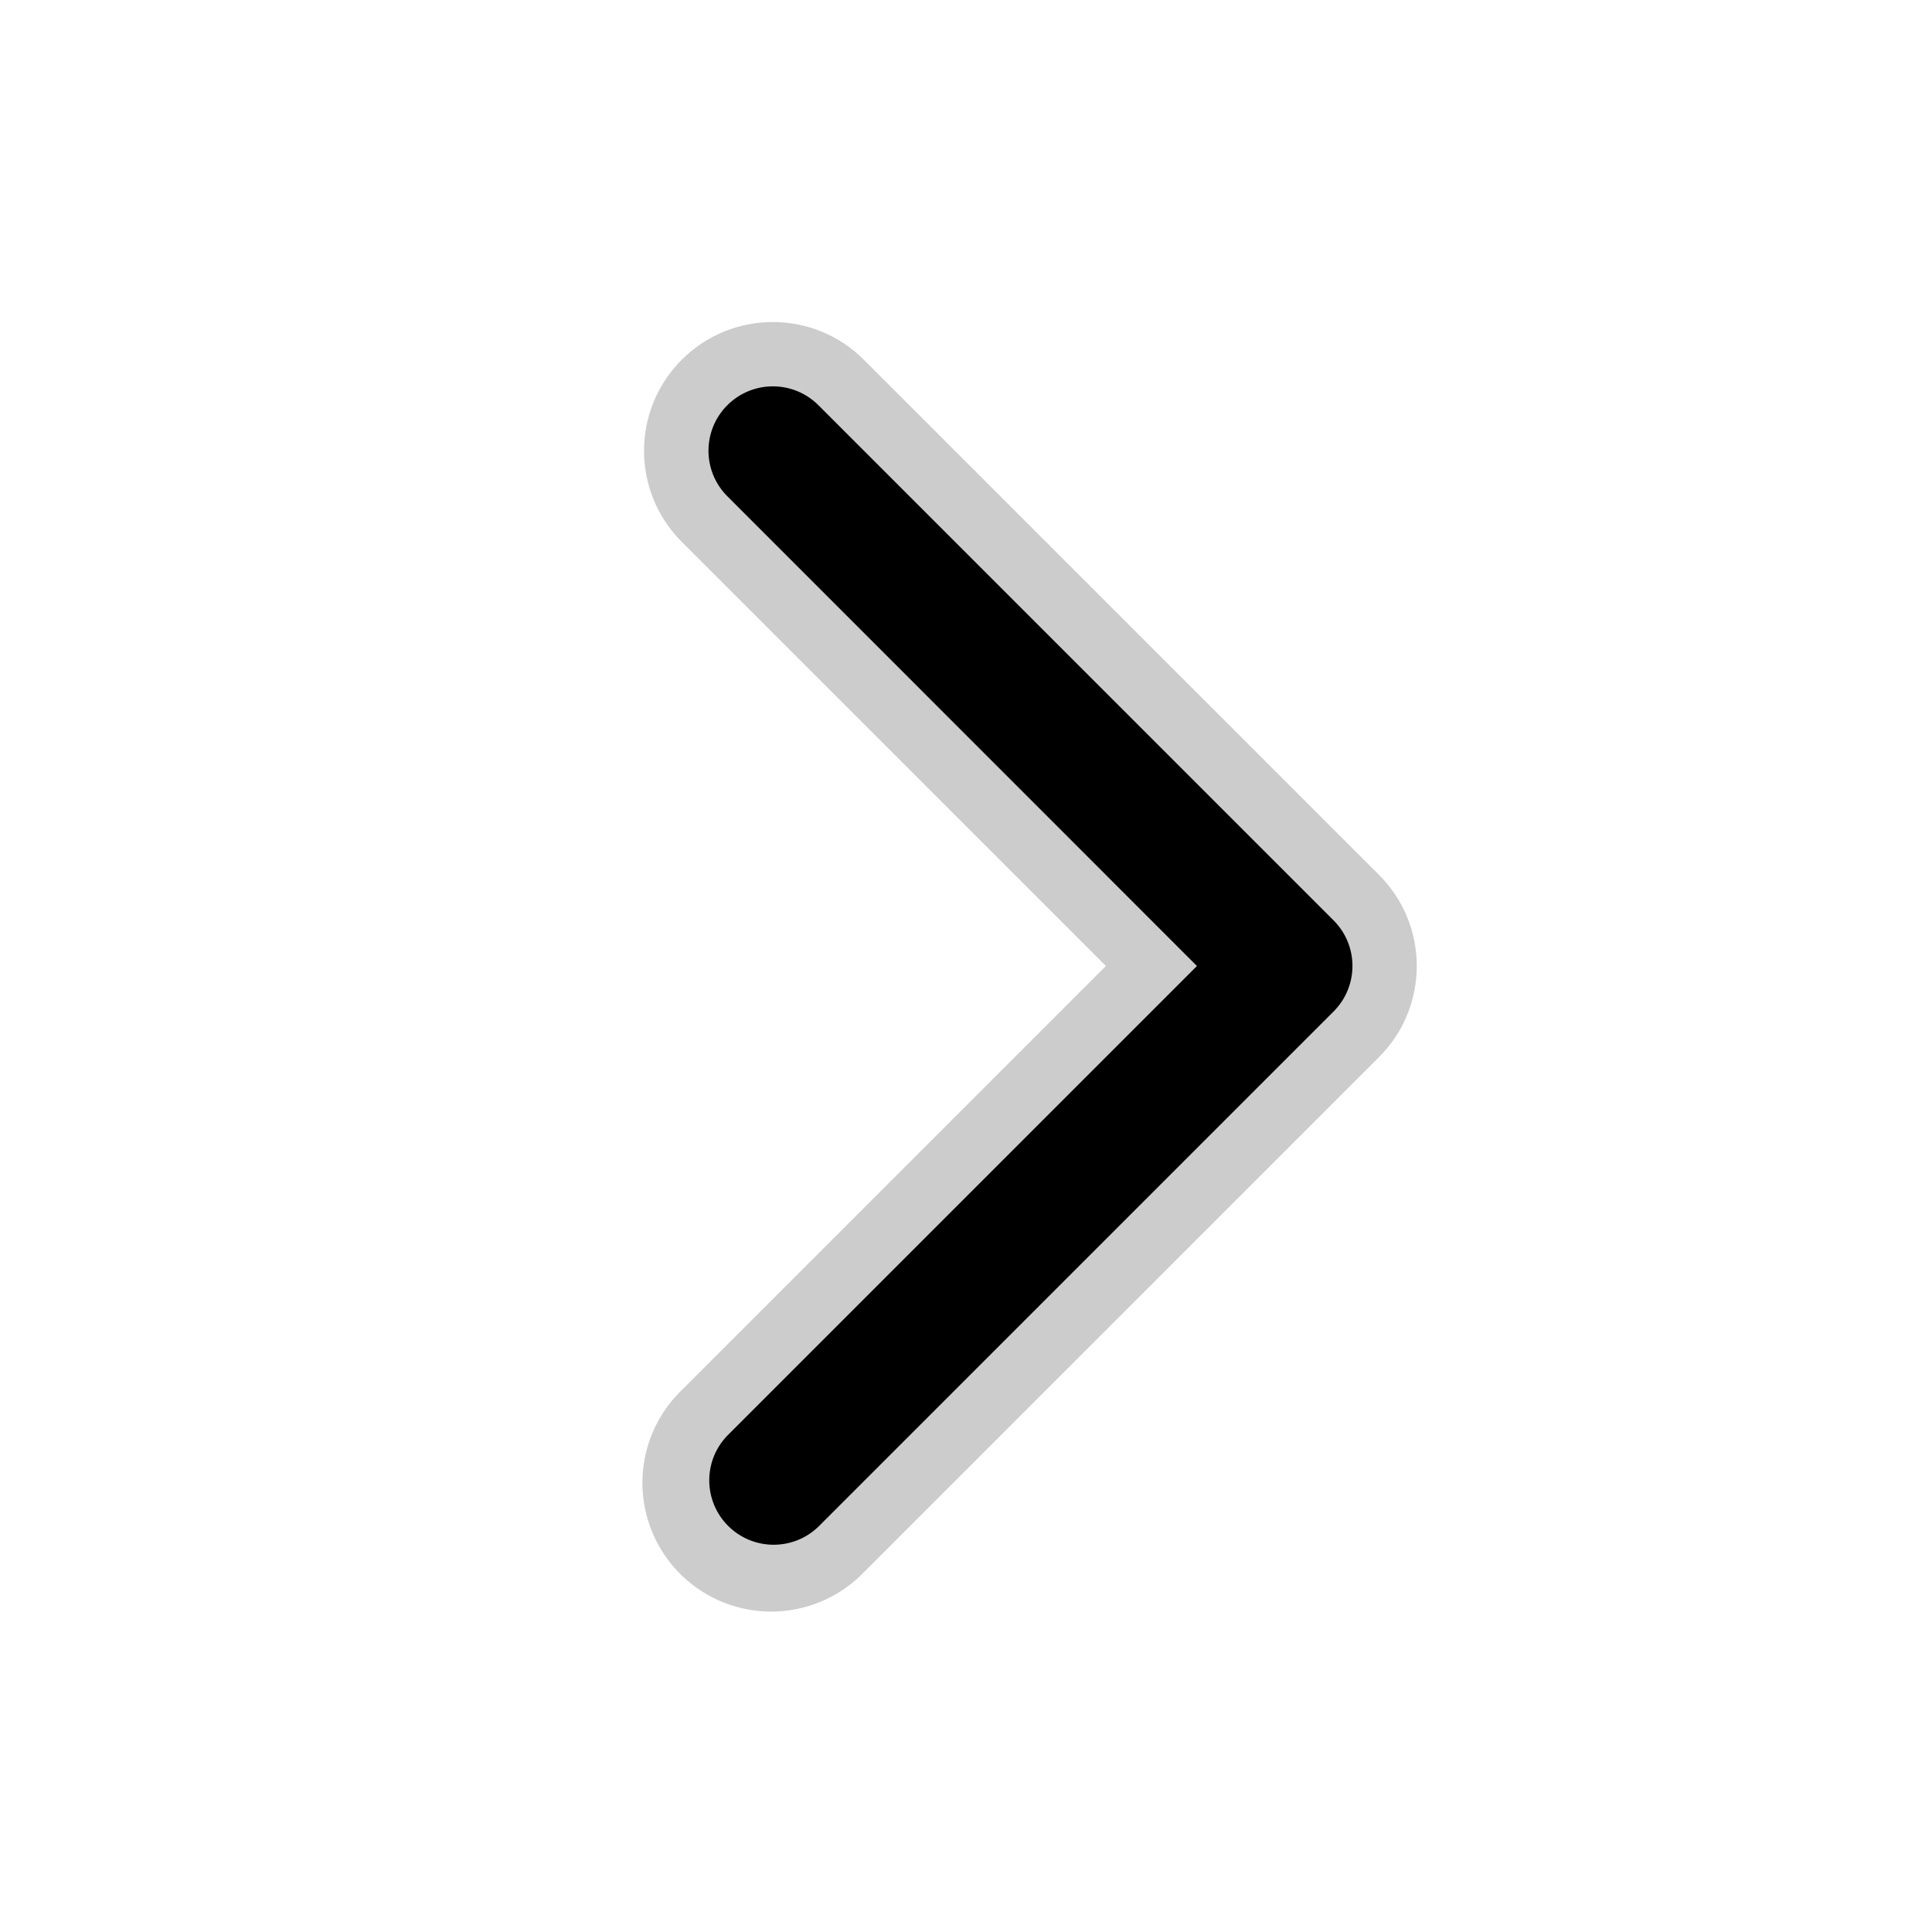
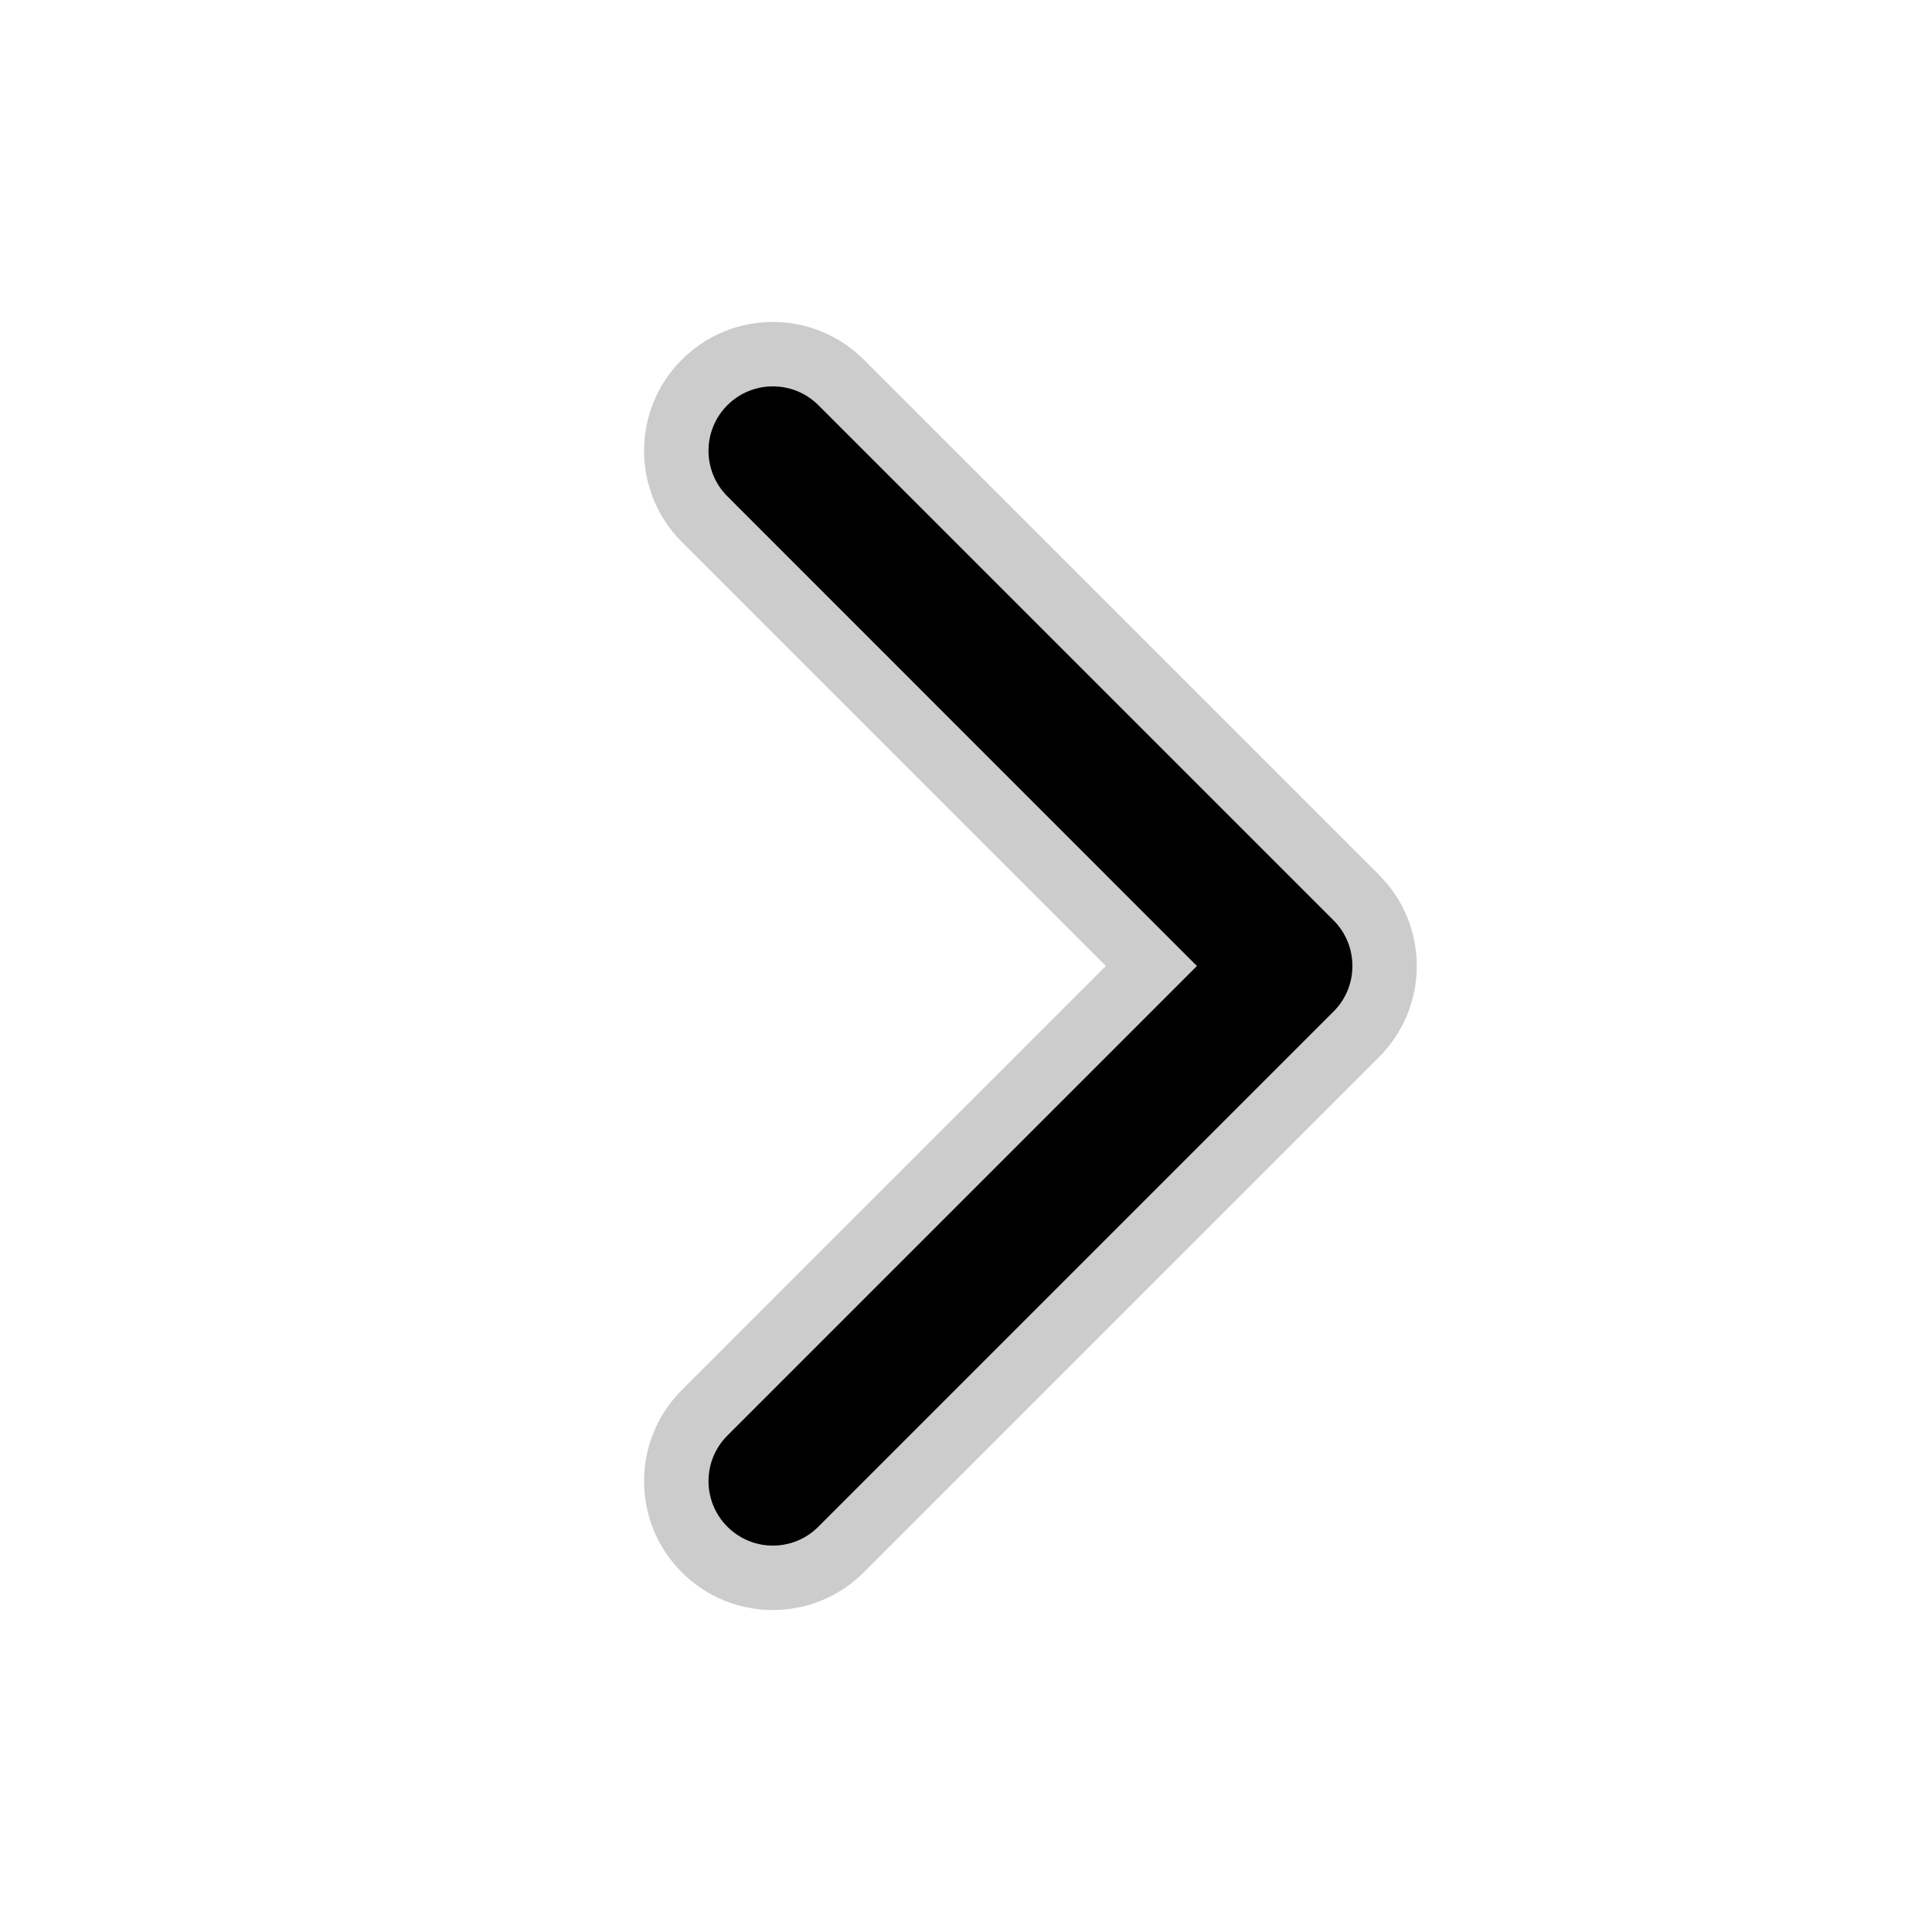
<svg xmlns="http://www.w3.org/2000/svg" width="15" height="15" fill="none">
-   <path fill-rule="evenodd" clip-rule="evenodd" d="M5.293 2.793a1 1 0 011.414 0l4 4a1 1 0 010 1.414l-4 4a1 1 0 11-1.414-1.414L8.586 7.5 5.293 4.207a1 1 0 010-1.414z" fill="currentColor" opacity=".2" />
-   <path fill-rule="evenodd" clip-rule="evenodd" d="M5.647 3.146a.5.5 0 01.707 0l4 4a.5.5 0 010 .707l-4 4a.5.5 0 01-.707-.707L9.293 7.5 5.647 3.853a.5.5 0 010-.707z" fill="currentColor" />
+   <path fill-rule="evenodd" clip-rule="evenodd" d="M5.293 2.793C5.684 2.402 6.317 2.402 6.707 2.793L10.707 6.793C10.895 6.98 11 7.235 11 7.5C11 7.765 10.895 8.019 10.707 8.207L6.707 12.207C6.317 12.598 5.684 12.598 5.293 12.207C4.903 11.816 4.903 11.183 5.293 10.793L8.586 7.5L5.293 4.207C4.903 3.816 4.903 3.183 5.293 2.793Z" fill="currentColor" opacity=".2" />
+   <path fill-rule="evenodd" clip-rule="evenodd" d="M5.647 3.146C5.842 2.951 6.159 2.951 6.354 3.146L10.354 7.146C10.448 7.24 10.5 7.367 10.5 7.5C10.5 7.632 10.448 7.76 10.354 7.853L6.354 11.853C6.159 12.049 5.842 12.049 5.647 11.853C5.452 11.658 5.452 11.341 5.647 11.146L9.293 7.5L5.647 3.853C5.452 3.658 5.452 3.342 5.647 3.146Z" fill="currentColor" />
</svg>
